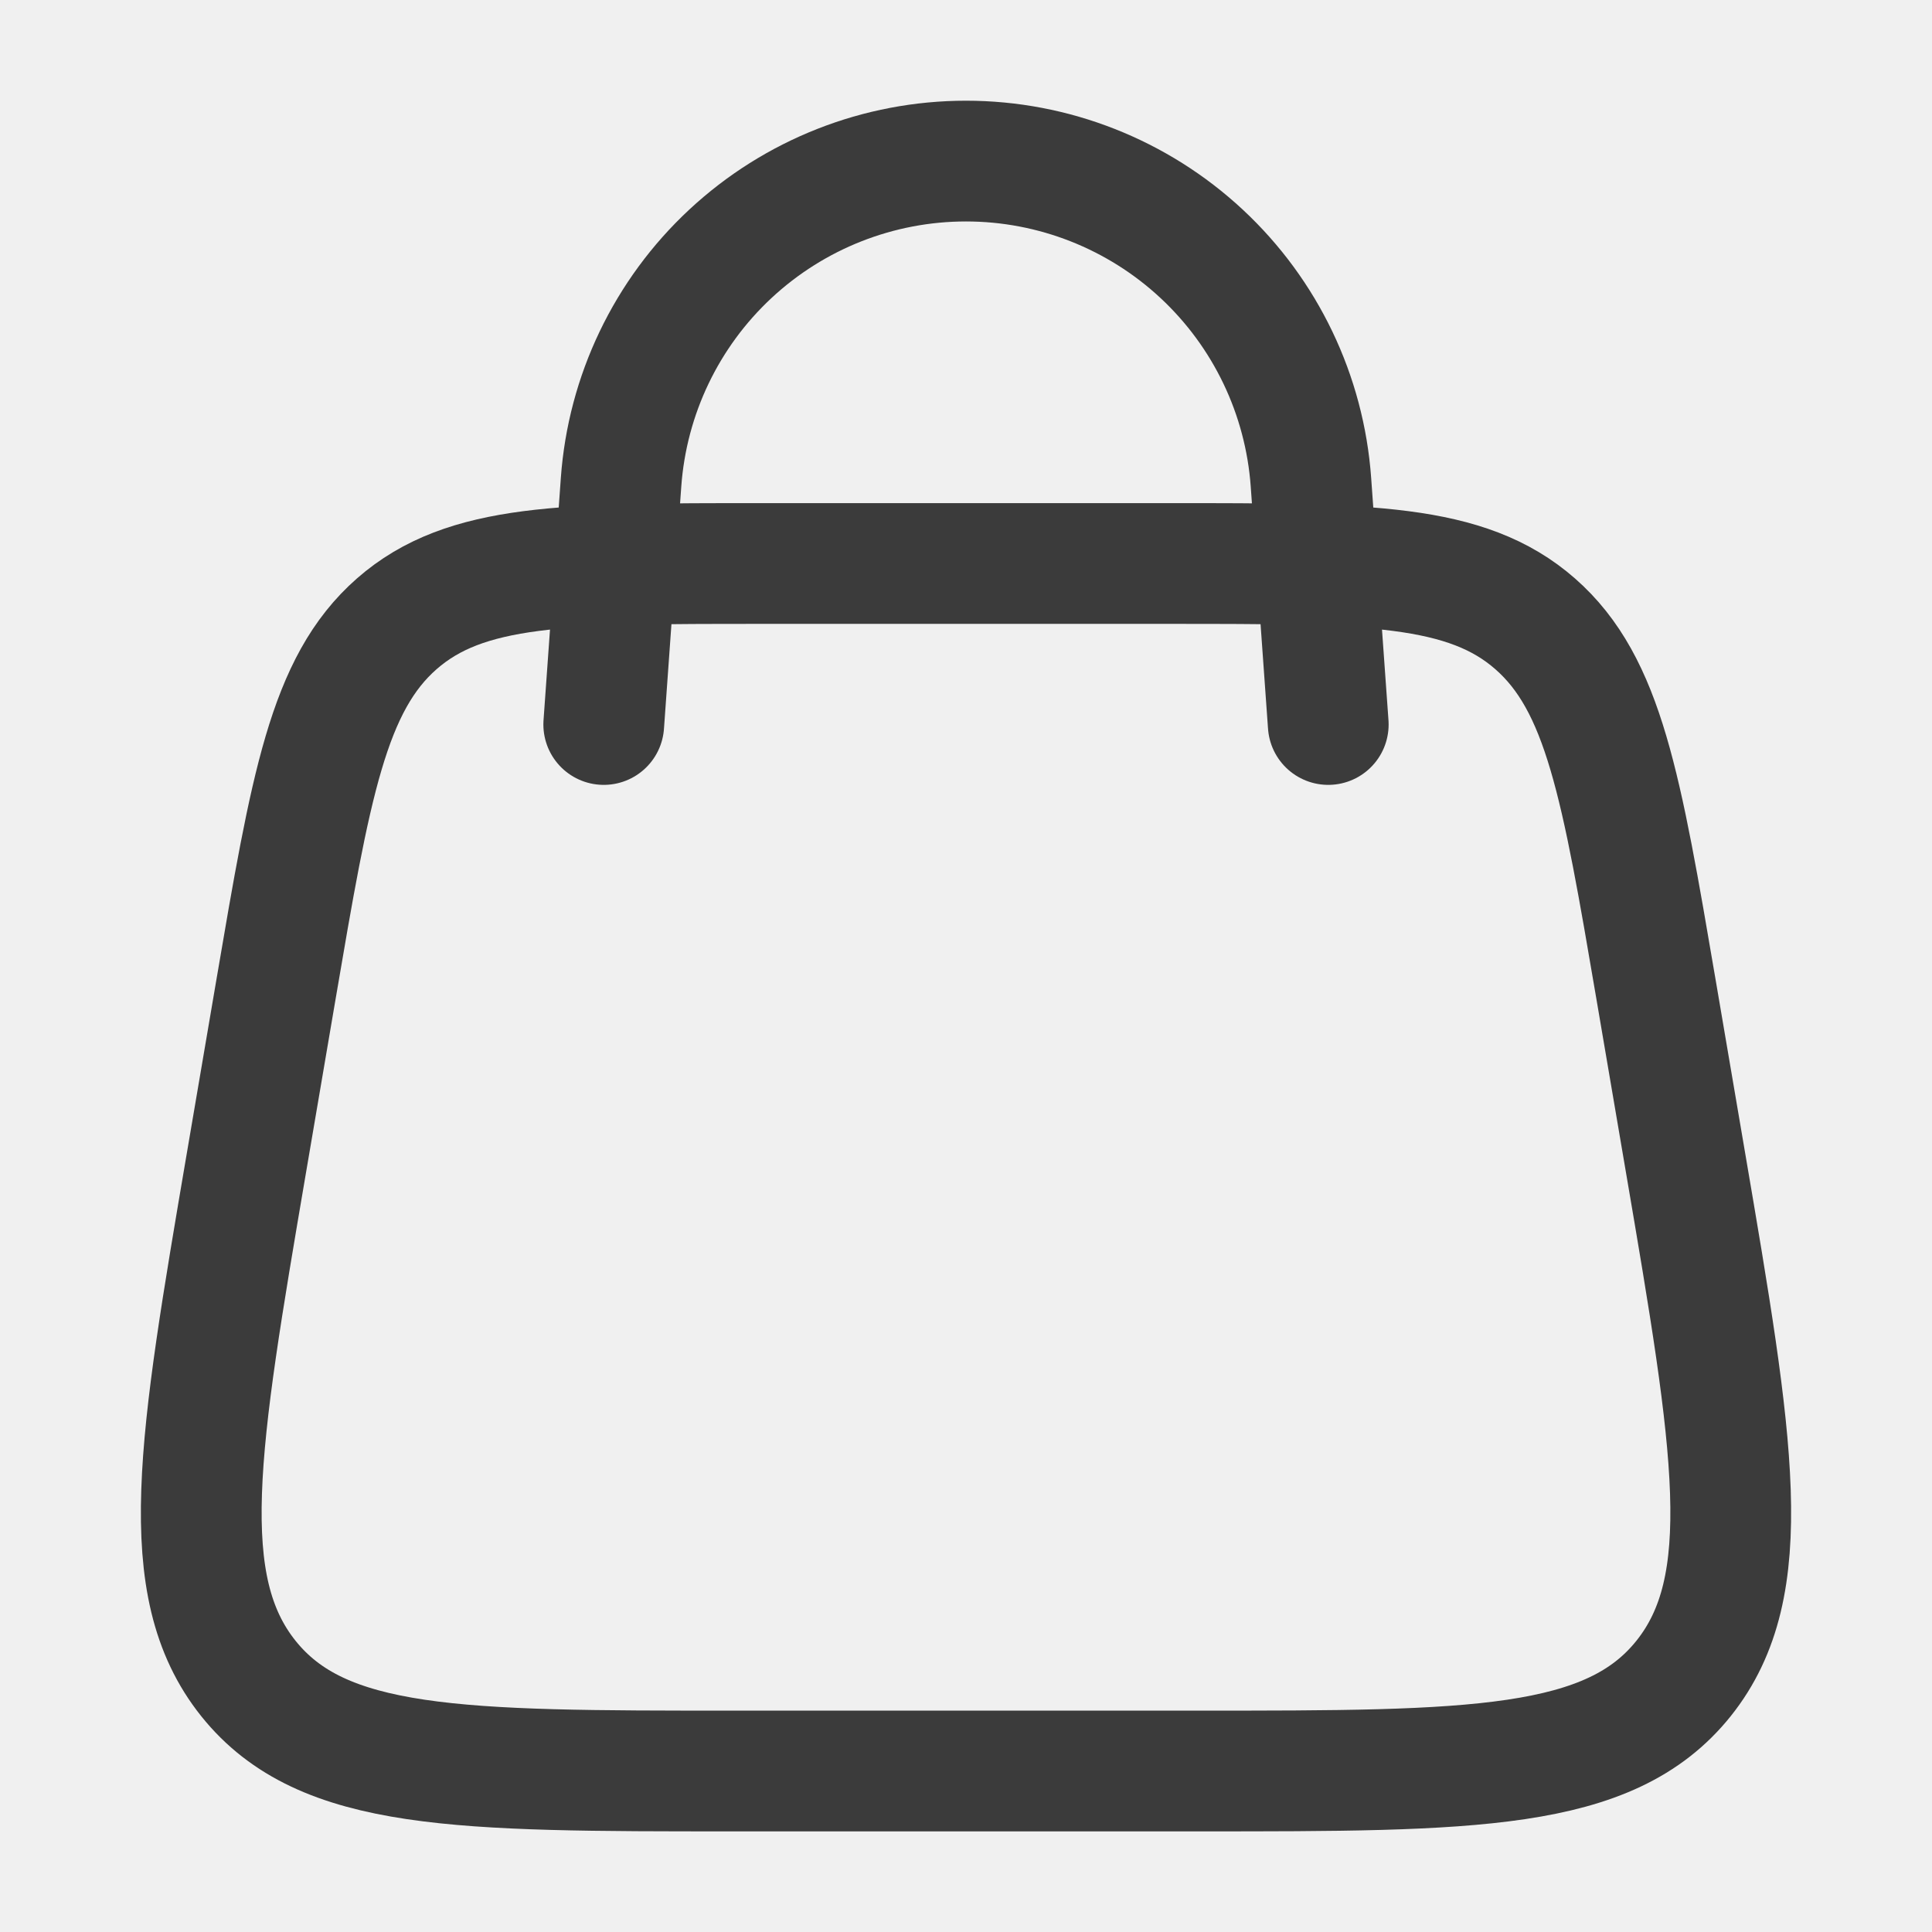
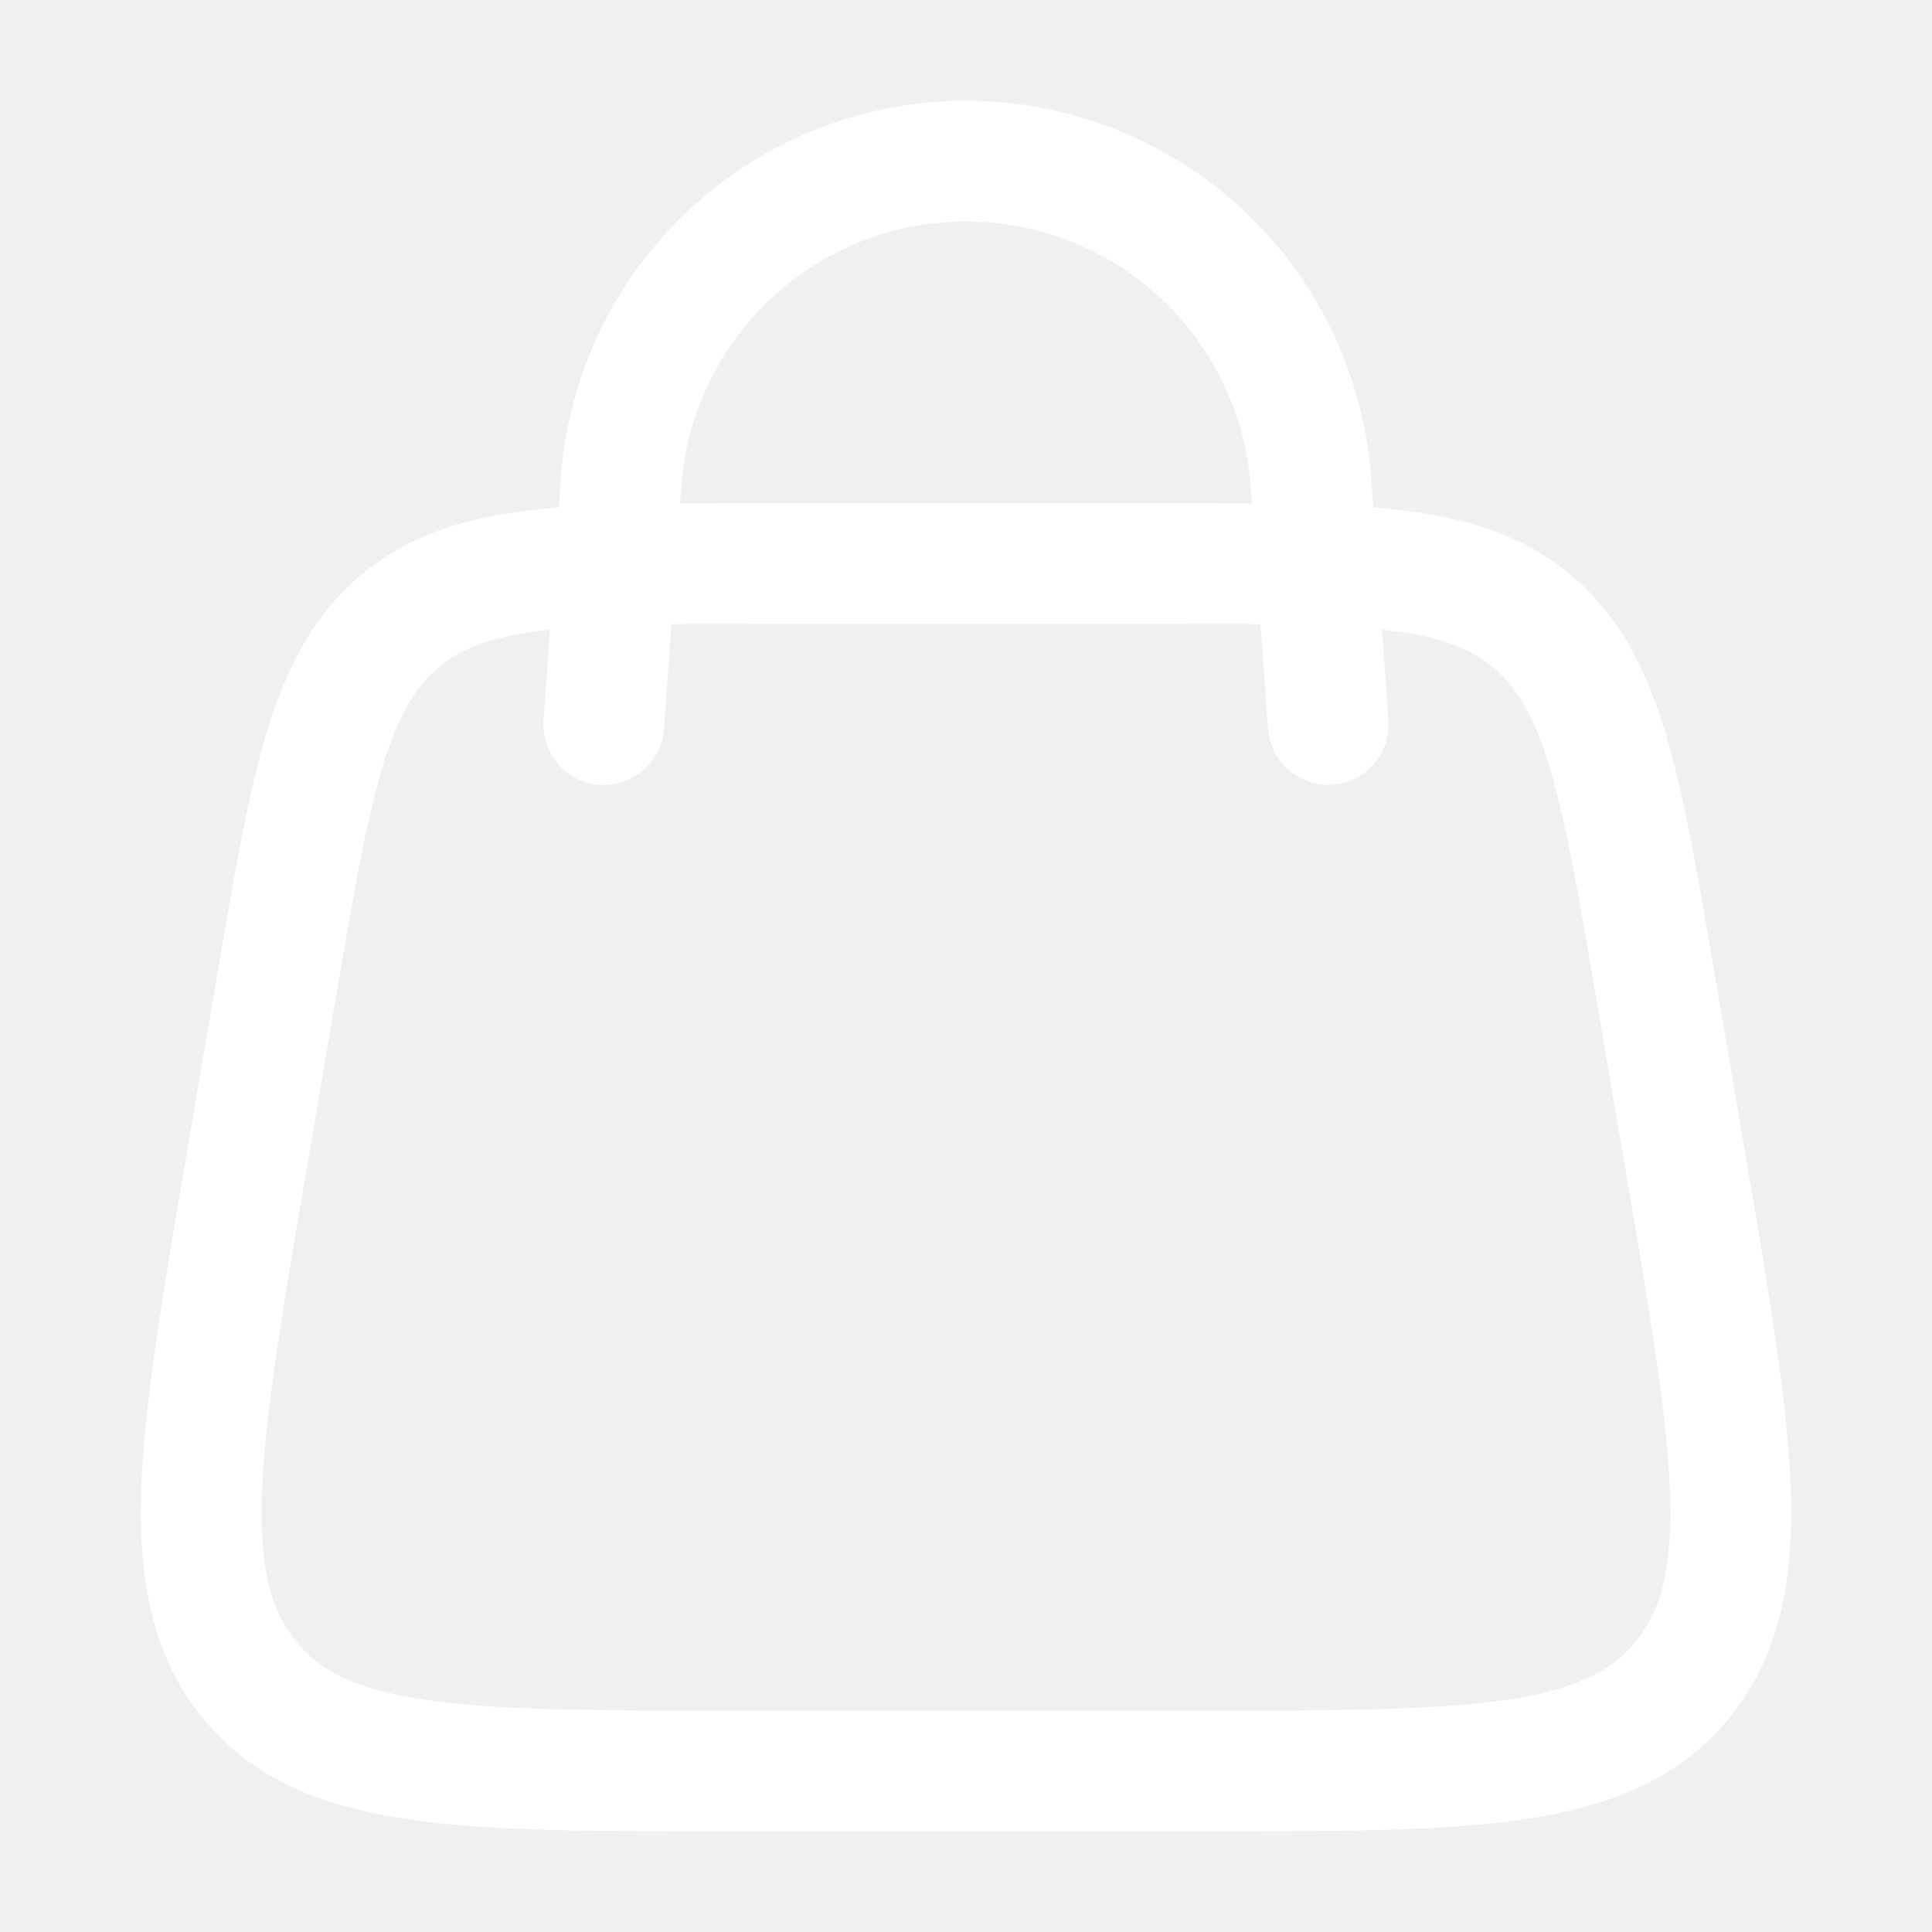
<svg xmlns="http://www.w3.org/2000/svg" width="24" height="24" viewBox="0 0 24 24" fill="none">
-   <path d="M3.062 14.441L3.427 12.299C3.859 9.766 4.074 8.499 4.929 7.749C5.784 7 7.012 7 9.467 7H14.533C16.988 7 18.216 7 19.071 7.75C19.926 8.5 20.141 9.766 20.573 12.299L20.938 14.441C21.536 17.946 21.834 19.698 20.915 20.849C19.995 22 18.295 22 14.898 22H9.102C5.704 22 4.005 22 3.085 20.85C2.165 19.698 2.465 17.946 3.062 14.441Z" stroke="#3B3B3B" stroke-width="1.5" stroke-linecap="round" stroke-linejoin="round" />
-   <path d="M7.5 9L7.715 5.99C7.793 4.907 8.278 3.893 9.073 3.153C9.868 2.413 10.914 2.001 12 2.001C13.086 2.001 14.132 2.413 14.927 3.153C15.722 3.893 16.207 4.907 16.285 5.99L16.5 9" stroke="#3B3B3B" stroke-width="1.5" stroke-linecap="round" stroke-linejoin="round" />
+   <path d="M3.062 14.441L3.427 12.299C3.859 9.766 4.074 8.499 4.929 7.749C5.784 7 7.012 7 9.467 7H14.533C16.988 7 18.216 7 19.071 7.75C19.926 8.5 20.141 9.766 20.573 12.299L20.938 14.441C21.536 17.946 21.834 19.698 20.915 20.849C19.995 22 18.295 22 14.898 22H9.102C5.704 22 4.005 22 3.085 20.85C2.165 19.698 2.465 17.946 3.062 14.441Z" stroke="#fff" stroke-width="1.5" stroke-linecap="round" stroke-linejoin="round" />
+   <path d="M7.5 9L7.715 5.99C7.793 4.907 8.278 3.893 9.073 3.153C9.868 2.413 10.914 2.001 12 2.001C13.086 2.001 14.132 2.413 14.927 3.153C15.722 3.893 16.207 4.907 16.285 5.99L16.5 9" stroke="#fff" stroke-width="1.5" stroke-linecap="round" stroke-linejoin="round" />
</svg>
